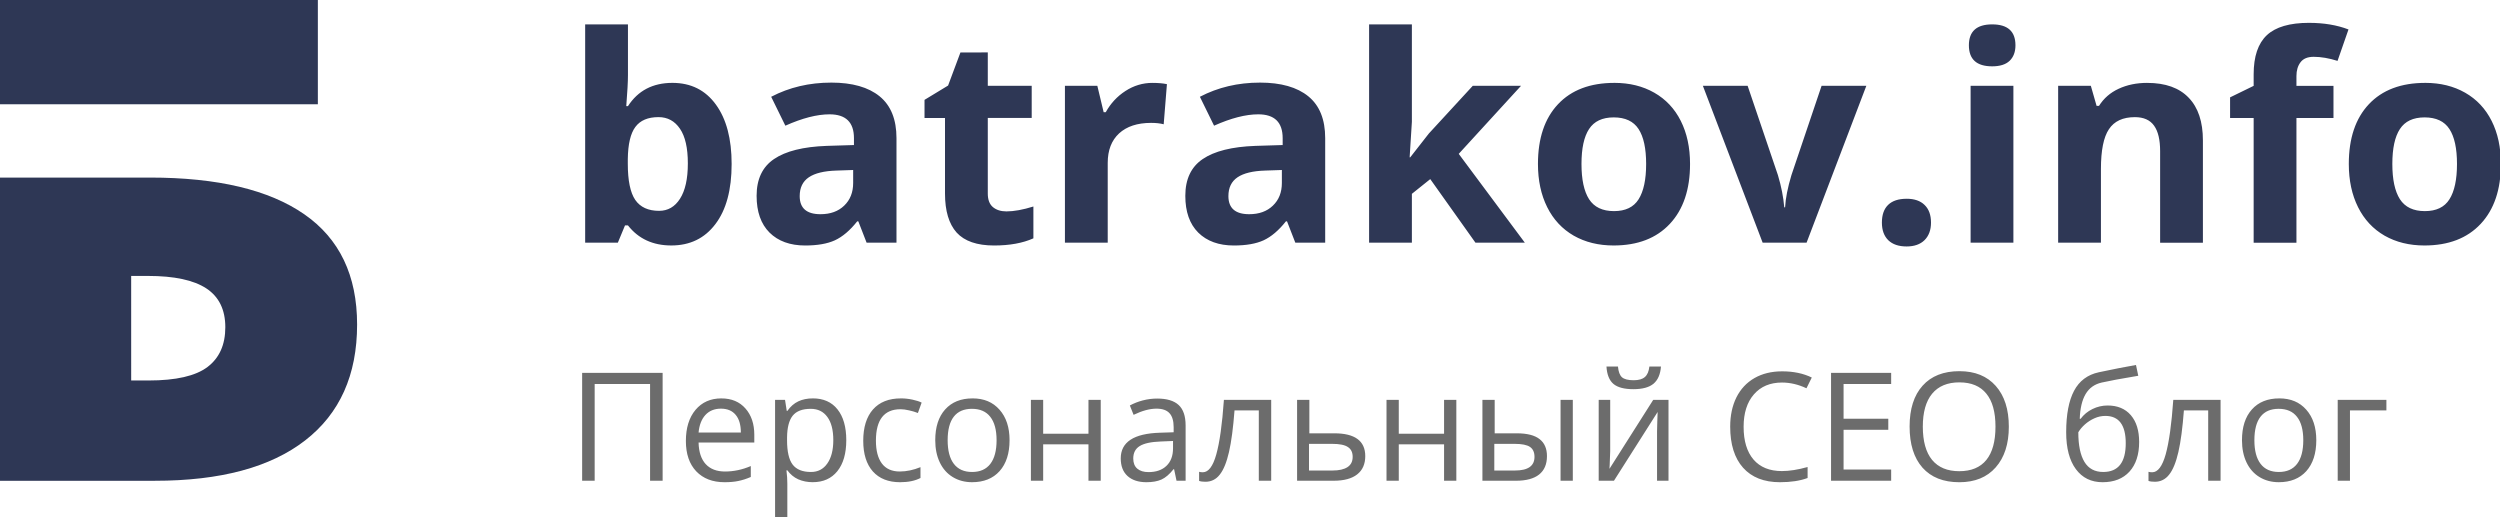
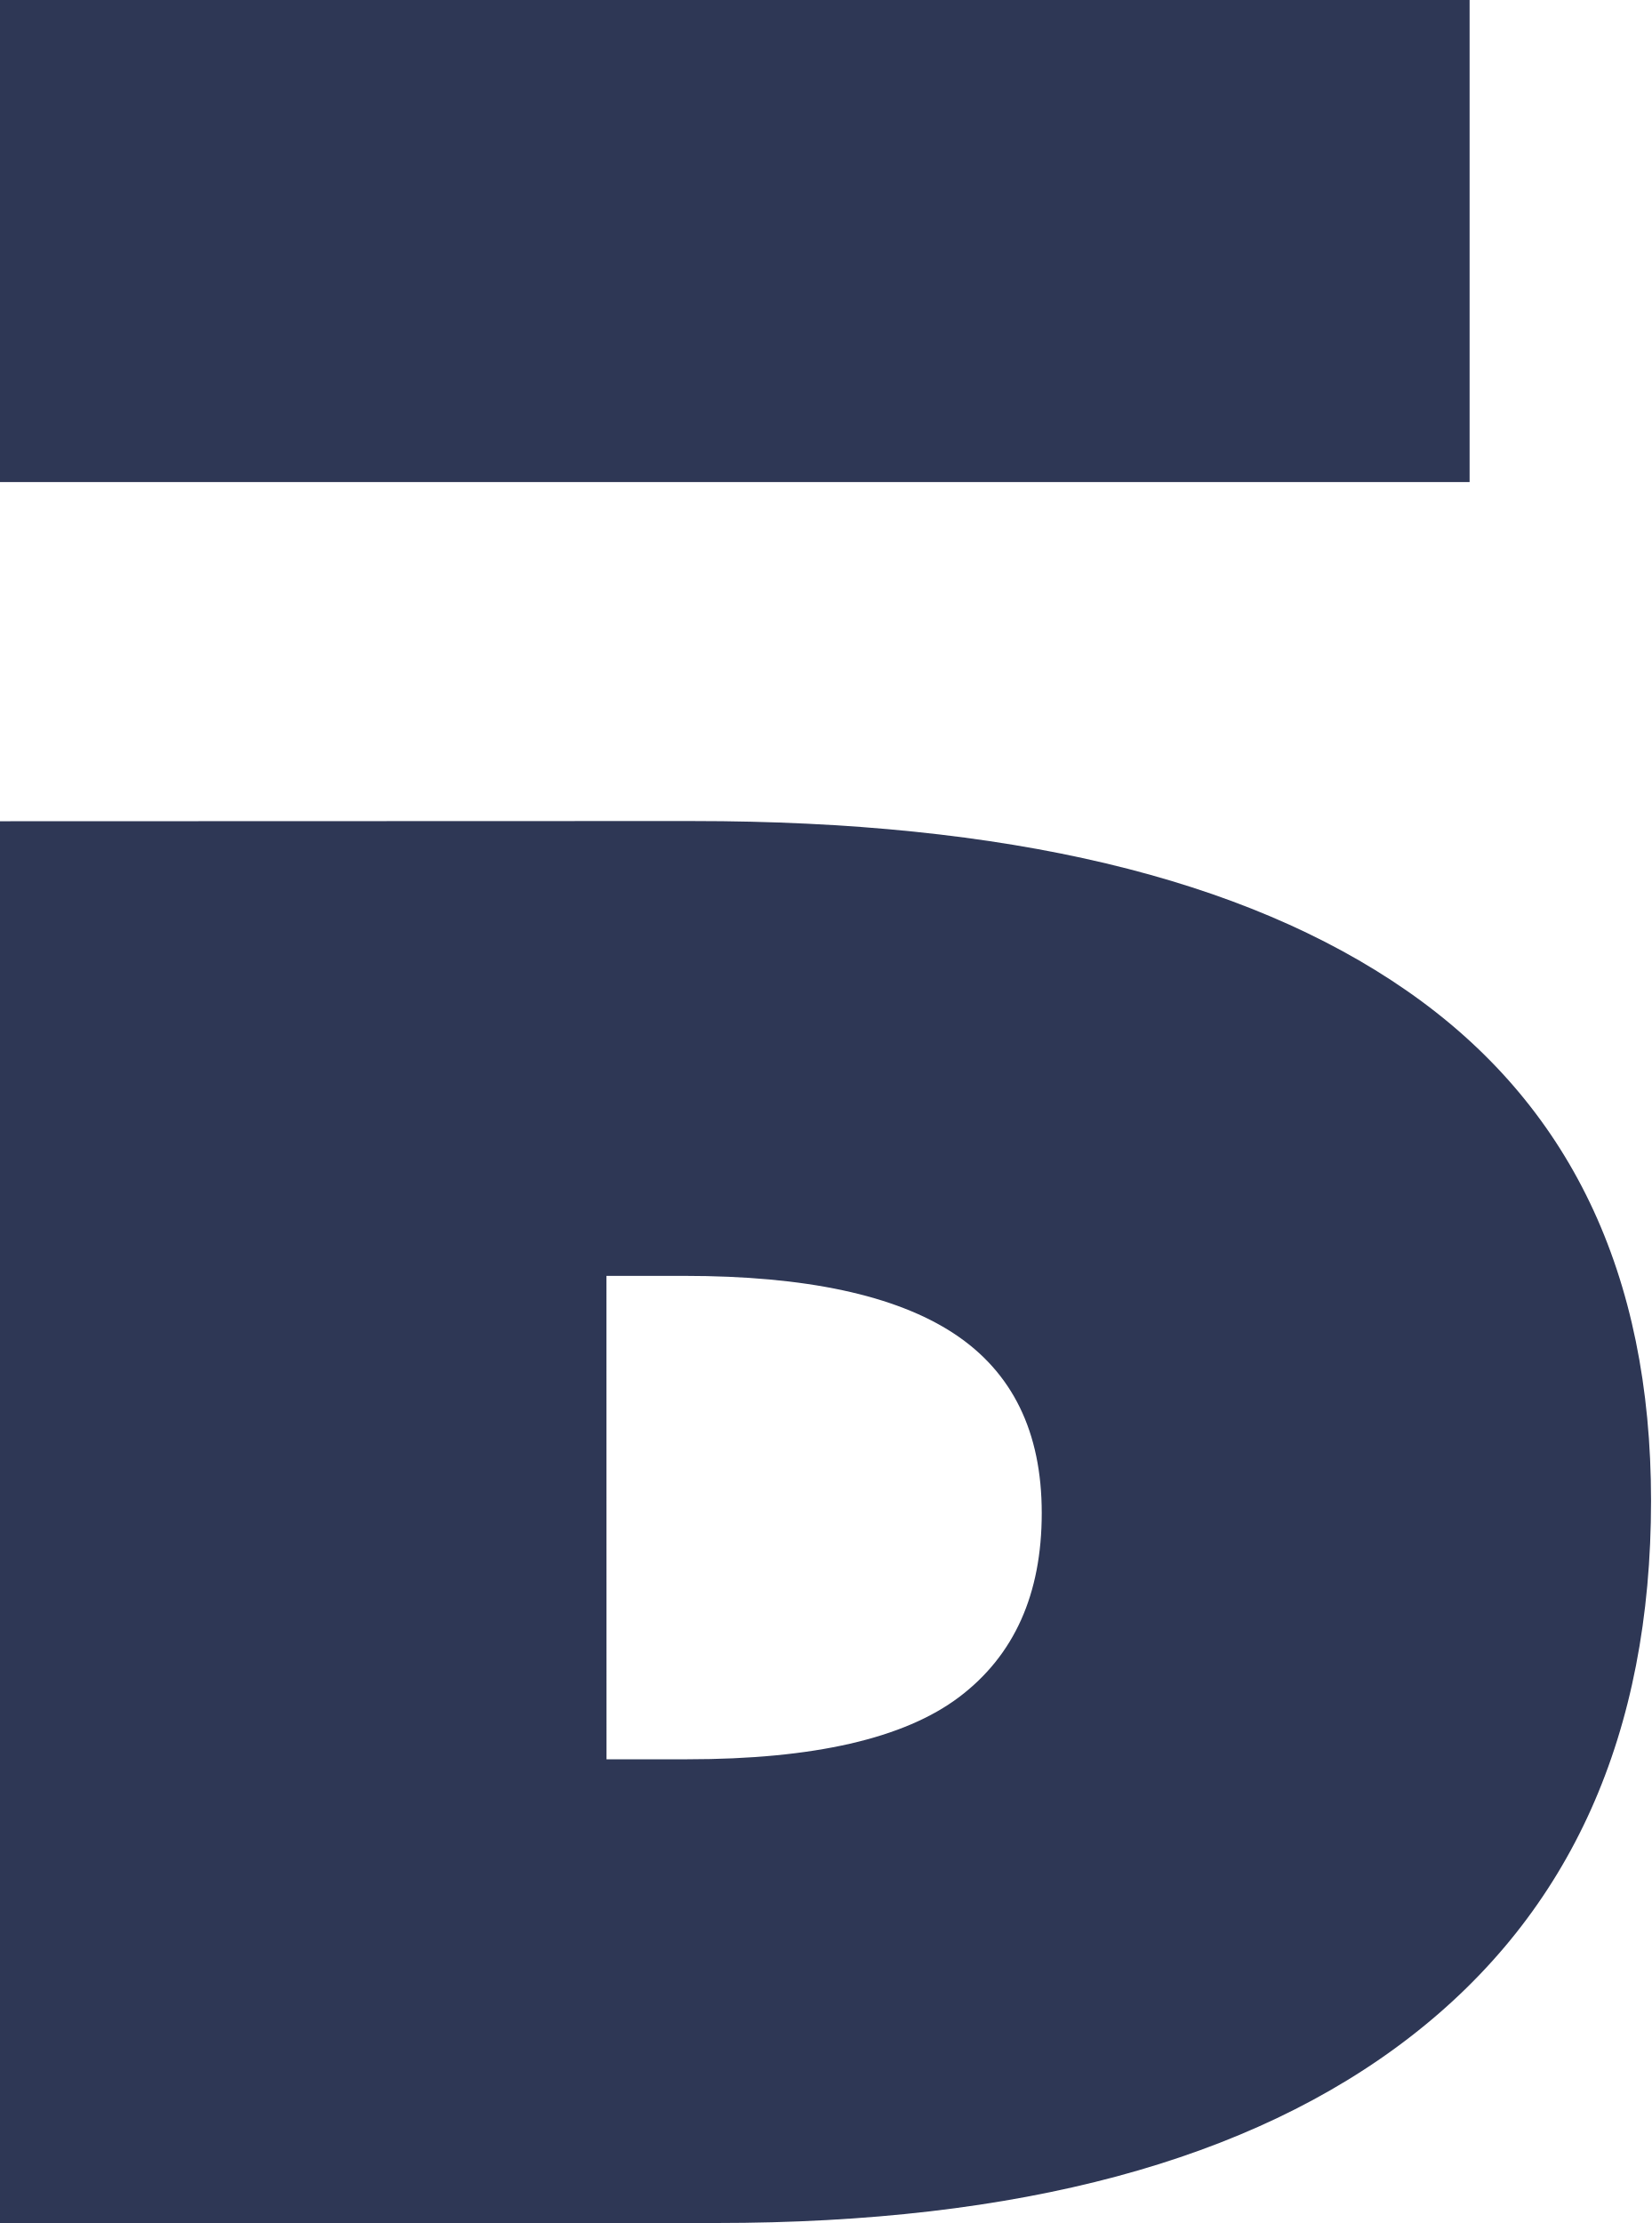
- <svg xmlns="http://www.w3.org/2000/svg" width="182" height="37.64" version="1.1" viewBox="0 0 182 37.64">
-   <path d="m168.1 1.663c-1.409 0-2.434 0.3-3.074 0.899-0.64 0.599-0.96 1.549-0.96 2.85v0.838l-1.716 0.838v1.501h1.716v9.08h3.115v-9.08h2.696v-2.339h-2.696v-0.715c0-0.408 0.099-0.742 0.296-1.001 0.198-0.266 0.517-0.398 0.96-0.398 0.531 0 1.11 0.099 1.736 0.296l0.797-2.288c-0.838-0.32-1.794-0.48-2.87-0.48zm-125.5 0.112v15.89h2.38l0.521-1.256h0.214c0.763 0.974 1.815 1.461 3.156 1.461 1.355 0 2.424-0.517 3.207-1.552 0.79-1.035 1.185-2.495 1.185-4.382 1e-6 -1.832-0.381-3.272-1.144-4.32-0.763-1.055-1.818-1.583-3.166-1.583-1.43 0-2.509 0.565-3.238 1.695h-0.123c0.082-1.035 0.123-1.787 0.123-2.257v-3.697zm57.07 0v15.89h3.115v-3.554l1.338-1.072 3.289 4.627h3.595l-4.811-6.465 4.535-4.954h-3.513l-3.197 3.473-1.358 1.736h-0.041l0.163-2.594v-7.088zm45.36 0c-1.13 0-1.695 0.507-1.695 1.522 0 1.021 0.565 1.532 1.695 1.532 0.565 0 0.987-0.133 1.266-0.398 0.286-0.272 0.429-0.65 0.429-1.134 0-1.015-0.565-1.522-1.695-1.522zm-75.11 2.043-0.899 2.41-1.716 1.042v1.318h1.491v5.505c0 1.26 0.283 2.206 0.848 2.839 0.572 0.626 1.481 0.94 2.727 0.94 1.13 1e-6 2.084-0.174 2.86-0.521v-2.318c-0.763 0.238-1.416 0.357-1.961 0.357-0.408 0-0.739-0.105-0.991-0.317-0.245-0.211-0.368-0.538-0.368-0.981v-5.505h3.197v-2.339h-3.197v-2.431zm-9.407 2.196c-1.6 0-3.057 0.344-4.371 1.032l1.032 2.104c1.232-0.551 2.305-0.827 3.217-0.827 1.185 0 1.777 0.579 1.777 1.736v0.5l-1.981 0.061c-1.709 0.061-2.989 0.381-3.84 0.96-0.844 0.572-1.266 1.464-1.266 2.676 0 1.158 0.313 2.049 0.94 2.676 0.633 0.626 1.498 0.94 2.594 0.94 0.892 0 1.614-0.126 2.165-0.378 0.558-0.259 1.1-0.718 1.624-1.379h0.082l0.603 1.552h2.175v-7.609c0-1.362-0.408-2.376-1.226-3.044-0.817-0.667-1.992-1.001-3.524-1.001zm31.21 0c-1.6 0-3.057 0.344-4.371 1.032l1.032 2.104c1.232-0.551 2.305-0.827 3.217-0.827 1.185 0 1.777 0.579 1.777 1.736v0.5l-1.981 0.061c-1.709 0.061-2.989 0.381-3.84 0.96-0.844 0.572-1.266 1.464-1.266 2.676 0 1.158 0.313 2.049 0.94 2.676 0.633 0.626 1.498 0.94 2.594 0.94 0.892 0 1.614-0.126 2.165-0.378 0.558-0.259 1.1-0.718 1.624-1.379h0.082l0.603 1.552h2.175v-7.609c0-1.362-0.408-2.376-1.226-3.044-0.817-0.667-1.992-1.001-3.524-1.001zm-7.823 0.02c-0.708 0-1.365 0.198-1.971 0.592-0.599 0.388-1.076 0.902-1.43 1.542h-0.153l-0.46-1.92h-2.359v11.42h3.115v-5.811c0-0.919 0.276-1.634 0.827-2.145 0.558-0.511 1.335-0.766 2.329-0.766 0.361 0 0.667 0.034 0.919 0.102l0.235-2.921c-0.279-0.061-0.63-0.092-1.052-0.092zm33.63 0c-1.764 0-3.132 0.517-4.106 1.552-0.974 1.035-1.461 2.485-1.461 4.351 0 1.198 0.225 2.247 0.674 3.146 0.449 0.899 1.093 1.59 1.93 2.073 0.838 0.477 1.804 0.715 2.901 0.715 1.75 0 3.115-0.524 4.096-1.573 0.981-1.049 1.471-2.502 1.471-4.361 0-1.198-0.225-2.244-0.674-3.136-0.449-0.892-1.093-1.576-1.93-2.053s-1.804-0.715-2.901-0.715zm38.79 0c-0.776 0-1.471 0.143-2.084 0.429-0.606 0.279-1.083 0.695-1.43 1.246h-0.174l-0.419-1.461h-2.38v11.42h3.115v-5.372c0-1.348 0.194-2.312 0.582-2.89 0.388-0.586 1.018-0.878 1.889-0.878 0.64 0 1.106 0.208 1.399 0.623 0.293 0.408 0.439 1.025 0.439 1.849v6.669h3.115v-7.446c0-1.355-0.344-2.39-1.032-3.105-0.688-0.722-1.695-1.083-3.023-1.083zm20.24 0c-1.764 0-3.132 0.517-4.106 1.552-0.974 1.035-1.461 2.485-1.461 4.351 0 1.198 0.225 2.247 0.674 3.146 0.449 0.899 1.093 1.59 1.93 2.073 0.838 0.477 1.804 0.715 2.901 0.715 1.75 0 3.115-0.524 4.096-1.573 0.981-1.049 1.471-2.502 1.471-4.361 0-1.198-0.225-2.244-0.674-3.136-0.449-0.892-1.093-1.576-1.93-2.053-0.838-0.477-1.804-0.715-2.901-0.715zm-52.59 0.214 4.351 11.42h3.197l4.351-11.42h-3.258l-2.196 6.506c-0.272 0.906-0.426 1.685-0.46 2.339h-0.061c-0.061-0.735-0.214-1.515-0.46-2.339l-2.206-6.506zm19.49 0v11.42h3.115v-11.42zm-95.52 2.278c0.66 0 1.181 0.283 1.563 0.848 0.381 0.558 0.572 1.399 0.572 2.523s-0.191 1.981-0.572 2.574c-0.374 0.586-0.882 0.878-1.522 0.878-0.79 0-1.369-0.266-1.736-0.797-0.361-0.531-0.541-1.409-0.541-2.635v-0.337c0.014-1.089 0.198-1.869 0.551-2.339 0.354-0.477 0.916-0.715 1.685-0.715zm69.54 0.02c0.838 0 1.44 0.283 1.808 0.848 0.368 0.565 0.551 1.413 0.551 2.543 0 1.137-0.184 1.995-0.551 2.574-0.361 0.572-0.957 0.858-1.787 0.858-0.838 0-1.444-0.289-1.818-0.868-0.368-0.579-0.551-1.433-0.551-2.564 0-1.137 0.184-1.985 0.551-2.543 0.368-0.565 0.967-0.848 1.798-0.848zm59.03 0c0.838 0 1.44 0.283 1.808 0.848 0.368 0.565 0.551 1.413 0.551 2.543 0 1.137-0.184 1.995-0.551 2.574-0.361 0.572-0.957 0.858-1.787 0.858-0.838 0-1.444-0.289-1.818-0.868-0.368-0.579-0.551-1.433-0.551-2.564 0-1.137 0.184-1.985 0.551-2.543 0.368-0.565 0.967-0.848 1.798-0.848zm-114.4 3.83v0.94c0 0.688-0.218 1.239-0.654 1.655-0.429 0.415-1.004 0.623-1.726 0.623-1.008 0-1.512-0.439-1.512-1.318 0-0.613 0.221-1.069 0.664-1.369 0.443-0.3 1.117-0.463 2.022-0.49zm31.21 0v0.94c0 0.688-0.218 1.239-0.654 1.655-0.429 0.415-1.004 0.623-1.726 0.623-1.008 0-1.512-0.439-1.512-1.318 0-0.613 0.221-1.069 0.664-1.369 0.443-0.3 1.117-0.463 2.022-0.49zm45.48 2.094c-0.586 0-1.032 0.146-1.338 0.439-0.306 0.293-0.46 0.725-0.46 1.297 0 0.551 0.157 0.981 0.47 1.287 0.313 0.3 0.756 0.449 1.328 0.449 0.558 0 0.994-0.153 1.307-0.46 0.313-0.313 0.47-0.739 0.47-1.277 0-0.558-0.157-0.987-0.47-1.287-0.306-0.3-0.742-0.449-1.307-0.449z" fill="#2e3755" />
-   <path d="m155.5 26.57c-0.781 0.136-1.683 0.313-2.707 0.531-0.824 0.179-1.425 0.632-1.805 1.355-0.38 0.72-0.57 1.723-0.57 3.012 0 1.157 0.236 2.052 0.705 2.686 0.469 0.634 1.116 0.951 1.943 0.951 0.838 0 1.492-0.258 1.961-0.773 0.469-0.519 0.703-1.238 0.703-2.158 0-0.831-0.203-1.482-0.607-1.951-0.405-0.469-0.968-0.703-1.691-0.703-0.383 0-0.751 0.086-1.102 0.258-0.351 0.172-0.637 0.408-0.859 0.709h-0.065c0.025-0.759 0.168-1.358 0.426-1.799 0.261-0.44 0.651-0.72 1.17-0.838 0.533-0.122 1.422-0.286 2.664-0.494zm-38.55 0.113c0.036 0.587 0.205 1.01 0.51 1.268 0.304 0.254 0.789 0.381 1.451 0.381 0.659 0 1.146-0.132 1.465-0.397 0.319-0.269 0.5-0.686 0.543-1.252h-0.844c-0.039 0.351-0.147 0.604-0.326 0.762-0.175 0.158-0.448 0.236-0.816 0.236-0.405 0-0.691-0.072-0.856-0.219-0.161-0.147-0.257-0.407-0.289-0.779zm25.7 0.338c-1.16 0-2.055 0.353-2.686 1.059-0.63 0.702-0.945 1.692-0.945 2.971 0 1.289 0.313 2.287 0.939 2.996 0.63 0.705 1.523 1.059 2.68 1.059 1.132 0 2.015-0.36 2.648-1.08 0.637-0.72 0.957-1.708 0.957-2.965 0-1.26-0.317-2.249-0.951-2.965s-1.515-1.074-2.643-1.074zm-12.91 0.012c-0.773 0-1.447 0.165-2.02 0.494-0.569 0.329-1.006 0.797-1.311 1.406-0.301 0.609-0.451 1.318-0.451 2.127 0 1.293 0.313 2.29 0.939 2.992 0.63 0.702 1.523 1.053 2.68 1.053 0.798 0 1.471-0.102 2.016-0.307v-0.799c-0.702 0.197-1.327 0.295-1.875 0.295-0.892 0-1.579-0.279-2.062-0.838-0.48-0.562-0.721-1.357-0.721-2.385 0-0.999 0.25-1.786 0.748-2.359 0.501-0.577 1.182-0.863 2.045-0.863 0.594 1e-6 1.189 0.139 1.783 0.418l0.387-0.783c-0.616-0.301-1.335-0.451-2.158-0.451zm-87.36 0.113v7.852h0.912v-7.041h4.033v7.041h0.914v-7.852zm90.92 0v7.852h4.377v-0.816h-3.465v-2.891h3.256v-0.805h-3.256v-2.529h3.465v-0.81zm9.346 0.691c0.867 0 1.52 0.274 1.961 0.822 0.444 0.544 0.664 1.344 0.664 2.4 0 1.067-0.22 1.876-0.664 2.424-0.444 0.548-1.103 0.82-1.973 0.82-0.863 0-1.522-0.273-1.977-0.82-0.451-0.551-0.676-1.36-0.676-2.424 0-1.049 0.225-1.847 0.676-2.395 0.455-0.551 1.118-0.828 1.988-0.828zm-90.13 1.166c-0.788 0-1.416 0.279-1.885 0.838-0.466 0.559-0.699 1.313-0.699 2.262 0 0.942 0.251 1.677 0.752 2.207 0.505 0.53 1.192 0.795 2.062 0.795 0.398 1e-6 0.736-0.031 1.016-0.092 0.283-0.057 0.581-0.153 0.896-0.289v-0.795c-0.62 0.265-1.245 0.397-1.879 0.397-0.602 0-1.069-0.179-1.402-0.537-0.329-0.358-0.504-0.883-0.521-1.574h4.057v-0.562c0-0.795-0.217-1.435-0.646-1.918-0.43-0.487-1.012-0.731-1.75-0.731zm6.65 0c-0.394 0-0.745 0.072-1.049 0.215-0.304 0.143-0.57 0.375-0.799 0.697h-0.043l-0.125-0.805h-0.725v8.529h0.893v-2.422c0-0.308-0.021-0.635-0.064-0.979h0.064c0.215 0.294 0.478 0.513 0.793 0.656 0.319 0.14 0.671 0.209 1.055 0.209 0.766 0 1.363-0.267 1.793-0.801 0.433-0.537 0.65-1.289 0.65-2.256 0-0.963-0.213-1.711-0.639-2.244-0.422-0.533-1.024-0.801-1.805-0.801zm6.418 0c-0.877 0-1.555 0.268-2.031 0.805-0.473 0.537-0.709 1.299-0.709 2.283 0 0.96 0.234 1.702 0.699 2.229 0.469 0.523 1.13 0.785 1.982 0.785 0.598 0 1.092-0.102 1.486-0.307v-0.789c-0.516 0.211-1.019 0.316-1.51 0.316-0.573 0-1.005-0.193-1.299-0.58-0.29-0.387-0.435-0.941-0.435-1.664 0-1.525 0.599-2.289 1.795-2.289 0.179 0 0.384 0.028 0.617 0.082 0.233 0.05 0.448 0.115 0.644 0.193l0.273-0.758c-0.161-0.082-0.383-0.154-0.666-0.215-0.283-0.061-0.565-0.092-0.848-0.092zm5.221 0c-0.852 0-1.518 0.268-1.998 0.805-0.48 0.533-0.721 1.281-0.721 2.24 0 0.62 0.112 1.161 0.334 1.623s0.537 0.815 0.945 1.062c0.408 0.247 0.874 0.371 1.4 0.371 0.852 0 1.521-0.268 2.004-0.805 0.483-0.541 0.727-1.292 0.727-2.252 1e-6 -0.935-0.245-1.675-0.732-2.223-0.483-0.548-1.135-0.822-1.959-0.822zm95.13 0c-0.852 0-1.518 0.268-1.998 0.805-0.48 0.533-0.721 1.281-0.721 2.24 0 0.62 0.112 1.161 0.334 1.623 0.222 0.462 0.537 0.815 0.945 1.062 0.408 0.247 0.874 0.371 1.4 0.371 0.852 0 1.52-0.268 2.004-0.805 0.483-0.541 0.727-1.292 0.727-2.252 0-0.935-0.243-1.675-0.731-2.223-0.483-0.548-1.137-0.822-1.961-0.822zm-81.69 0.012c-0.347 0-0.696 0.043-1.043 0.133-0.344 0.09-0.659 0.213-0.949 0.371l0.273 0.682c0.62-0.301 1.174-0.451 1.664-0.451 0.437 0 0.754 0.112 0.951 0.334 0.201 0.218 0.301 0.558 0.301 1.02v0.365l-0.998 0.033c-1.901 0.057-2.854 0.68-2.854 1.869 0 0.555 0.165 0.982 0.494 1.283 0.333 0.301 0.791 0.451 1.375 0.451 0.437 0 0.802-0.064 1.092-0.193 0.294-0.133 0.587-0.383 0.881-0.752h0.043l0.176 0.838h0.662v-4.018c0-0.688-0.17-1.187-0.51-1.498-0.337-0.311-0.857-0.467-1.559-0.467zm-9.195 0.096v5.887h0.893v-2.652h3.297v2.652h0.893v-5.887h-0.893v2.465h-3.297v-2.465zm14.05 0c-0.125 1.772-0.309 3.095-0.553 3.965-0.243 0.87-0.571 1.305-0.982 1.305-0.1 0-0.191-0.012-0.27-0.033v0.662c0.115 0.043 0.27 0.062 0.463 0.062 0.422 0 0.769-0.172 1.041-0.519 0.276-0.347 0.5-0.896 0.672-1.645s0.306-1.758 0.402-3.033h1.768v5.123h0.902v-5.887zm5.328 0v5.887h2.654c0.755 0 1.328-0.153 1.719-0.461 0.394-0.308 0.59-0.752 0.59-1.332 0-1.106-0.752-1.66-2.256-1.66h-1.814v-2.434zm6.51 0v5.887h0.893v-2.652h3.297v2.652h0.893v-5.887h-0.893v2.465h-3.297v-2.465zm6.982 0v5.887h2.443c0.741 0 1.302-0.15 1.682-0.451 0.383-0.304 0.574-0.751 0.574-1.342 0-0.551-0.181-0.967-0.543-1.242-0.358-0.279-0.91-0.418-1.658-0.418h-1.605v-2.434zm5.688 0v5.887h0.893v-5.887zm2.777 0v5.887h1.111l3.18-5.006-0.025 0.699-0.018 0.707v3.6h0.834v-5.887h-1.113l-3.184 5.018 0.016-0.307 0.037-0.979v-3.732zm41.83 0c-0.125 1.772-0.309 3.095-0.553 3.965s-0.571 1.305-0.982 1.305c-0.1 0-0.191-0.012-0.27-0.033v0.662c0.115 0.043 0.27 0.062 0.463 0.062 0.422 0 0.769-0.172 1.041-0.519 0.276-0.347 0.5-0.896 0.672-1.645 0.172-0.748 0.306-1.758 0.402-3.033h1.768v5.123h0.902v-5.887zm11.97 0v5.887h0.893v-5.123h2.652v-0.764zm-117.7 0.639c0.466 0 0.822 0.15 1.072 0.451 0.251 0.297 0.377 0.727 0.377 1.289h-3.078c0.05-0.544 0.215-0.969 0.494-1.277 0.283-0.308 0.662-0.463 1.135-0.463zm6.531 0.012c0.523 0 0.926 0.196 1.213 0.59 0.29 0.39 0.435 0.953 0.435 1.688 0 0.723-0.145 1.289-0.435 1.701-0.286 0.412-0.683 0.619-1.191 0.619-0.609 0-1.052-0.177-1.328-0.531-0.276-0.358-0.412-0.952-0.412-1.779v-0.199c0.007-0.727 0.144-1.257 0.412-1.59 0.269-0.333 0.705-0.498 1.307-0.498zm11.74 0c0.591 0 1.037 0.196 1.338 0.586 0.304 0.387 0.457 0.953 0.457 1.701 0 0.755-0.153 1.331-0.457 1.725-0.301 0.39-0.743 0.586-1.326 0.586s-1.027-0.198-1.328-0.592-0.451-0.967-0.451-1.719c0-0.759 0.148-1.33 0.445-1.713 0.297-0.383 0.739-0.574 1.322-0.574zm95.13 0c0.591 0 1.037 0.196 1.338 0.586 0.304 0.387 0.455 0.953 0.455 1.701 0 0.755-0.151 1.331-0.455 1.725-0.301 0.39-0.743 0.586-1.326 0.586s-1.027-0.198-1.328-0.592-0.451-0.967-0.451-1.719c0-0.759 0.15-1.33 0.447-1.713s0.737-0.574 1.32-0.574zm-12.62 0.516c0.992 0 1.488 0.664 1.488 1.992 0 1.393-0.547 2.09-1.639 2.09-0.616 0-1.072-0.246-1.369-0.736-0.297-0.494-0.445-1.213-0.445-2.154 0.115-0.197 0.275-0.388 0.482-0.574 0.211-0.186 0.443-0.334 0.693-0.445 0.254-0.115 0.517-0.172 0.789-0.172zm-67.87 1.826v0.531c0 0.548-0.158 0.973-0.477 1.277-0.315 0.304-0.752 0.457-1.307 0.457-0.351 0-0.623-0.084-0.82-0.252-0.193-0.168-0.291-0.414-0.291-0.736 0-0.412 0.155-0.713 0.467-0.906 0.315-0.197 0.828-0.309 1.537-0.334zm9.9 0.209h1.691c0.53 0 0.909 0.076 1.139 0.231 0.233 0.15 0.348 0.389 0.348 0.715 0 0.333-0.124 0.581-0.375 0.746s-0.611 0.248-1.084 0.248h-1.719zm13.49 0h1.48c0.526 0 0.901 0.074 1.119 0.225 0.218 0.15 0.326 0.391 0.326 0.721 0 0.662-0.473 0.994-1.418 0.994h-1.508z" fill="#2e2e2e" opacity=".7" />
+ <svg xmlns="http://www.w3.org/2000/svg" width="26" height="35" version="1.1" viewBox="0 0 26 35">
  <path d="m0 0v7.59h23.14v-7.59zm0 12.93v22.07h11.28c4.762 0 8.407-0.979 10.93-2.934 2.526-1.955 3.787-4.768 3.787-8.438 0-3.576-1.282-6.252-3.848-8.031-2.565-1.78-6.307-2.67-11.23-2.67h-1.371zm9.549 7.158h1.227c1.908-1e-6 3.322 0.302 4.244 0.908 0.922 0.607 1.383 1.549 1.383 2.826s-0.433 2.241-1.299 2.896c-0.866 0.654-2.293 0.981-4.281 0.981h-1.273z" fill="#2e3755" />
</svg>
